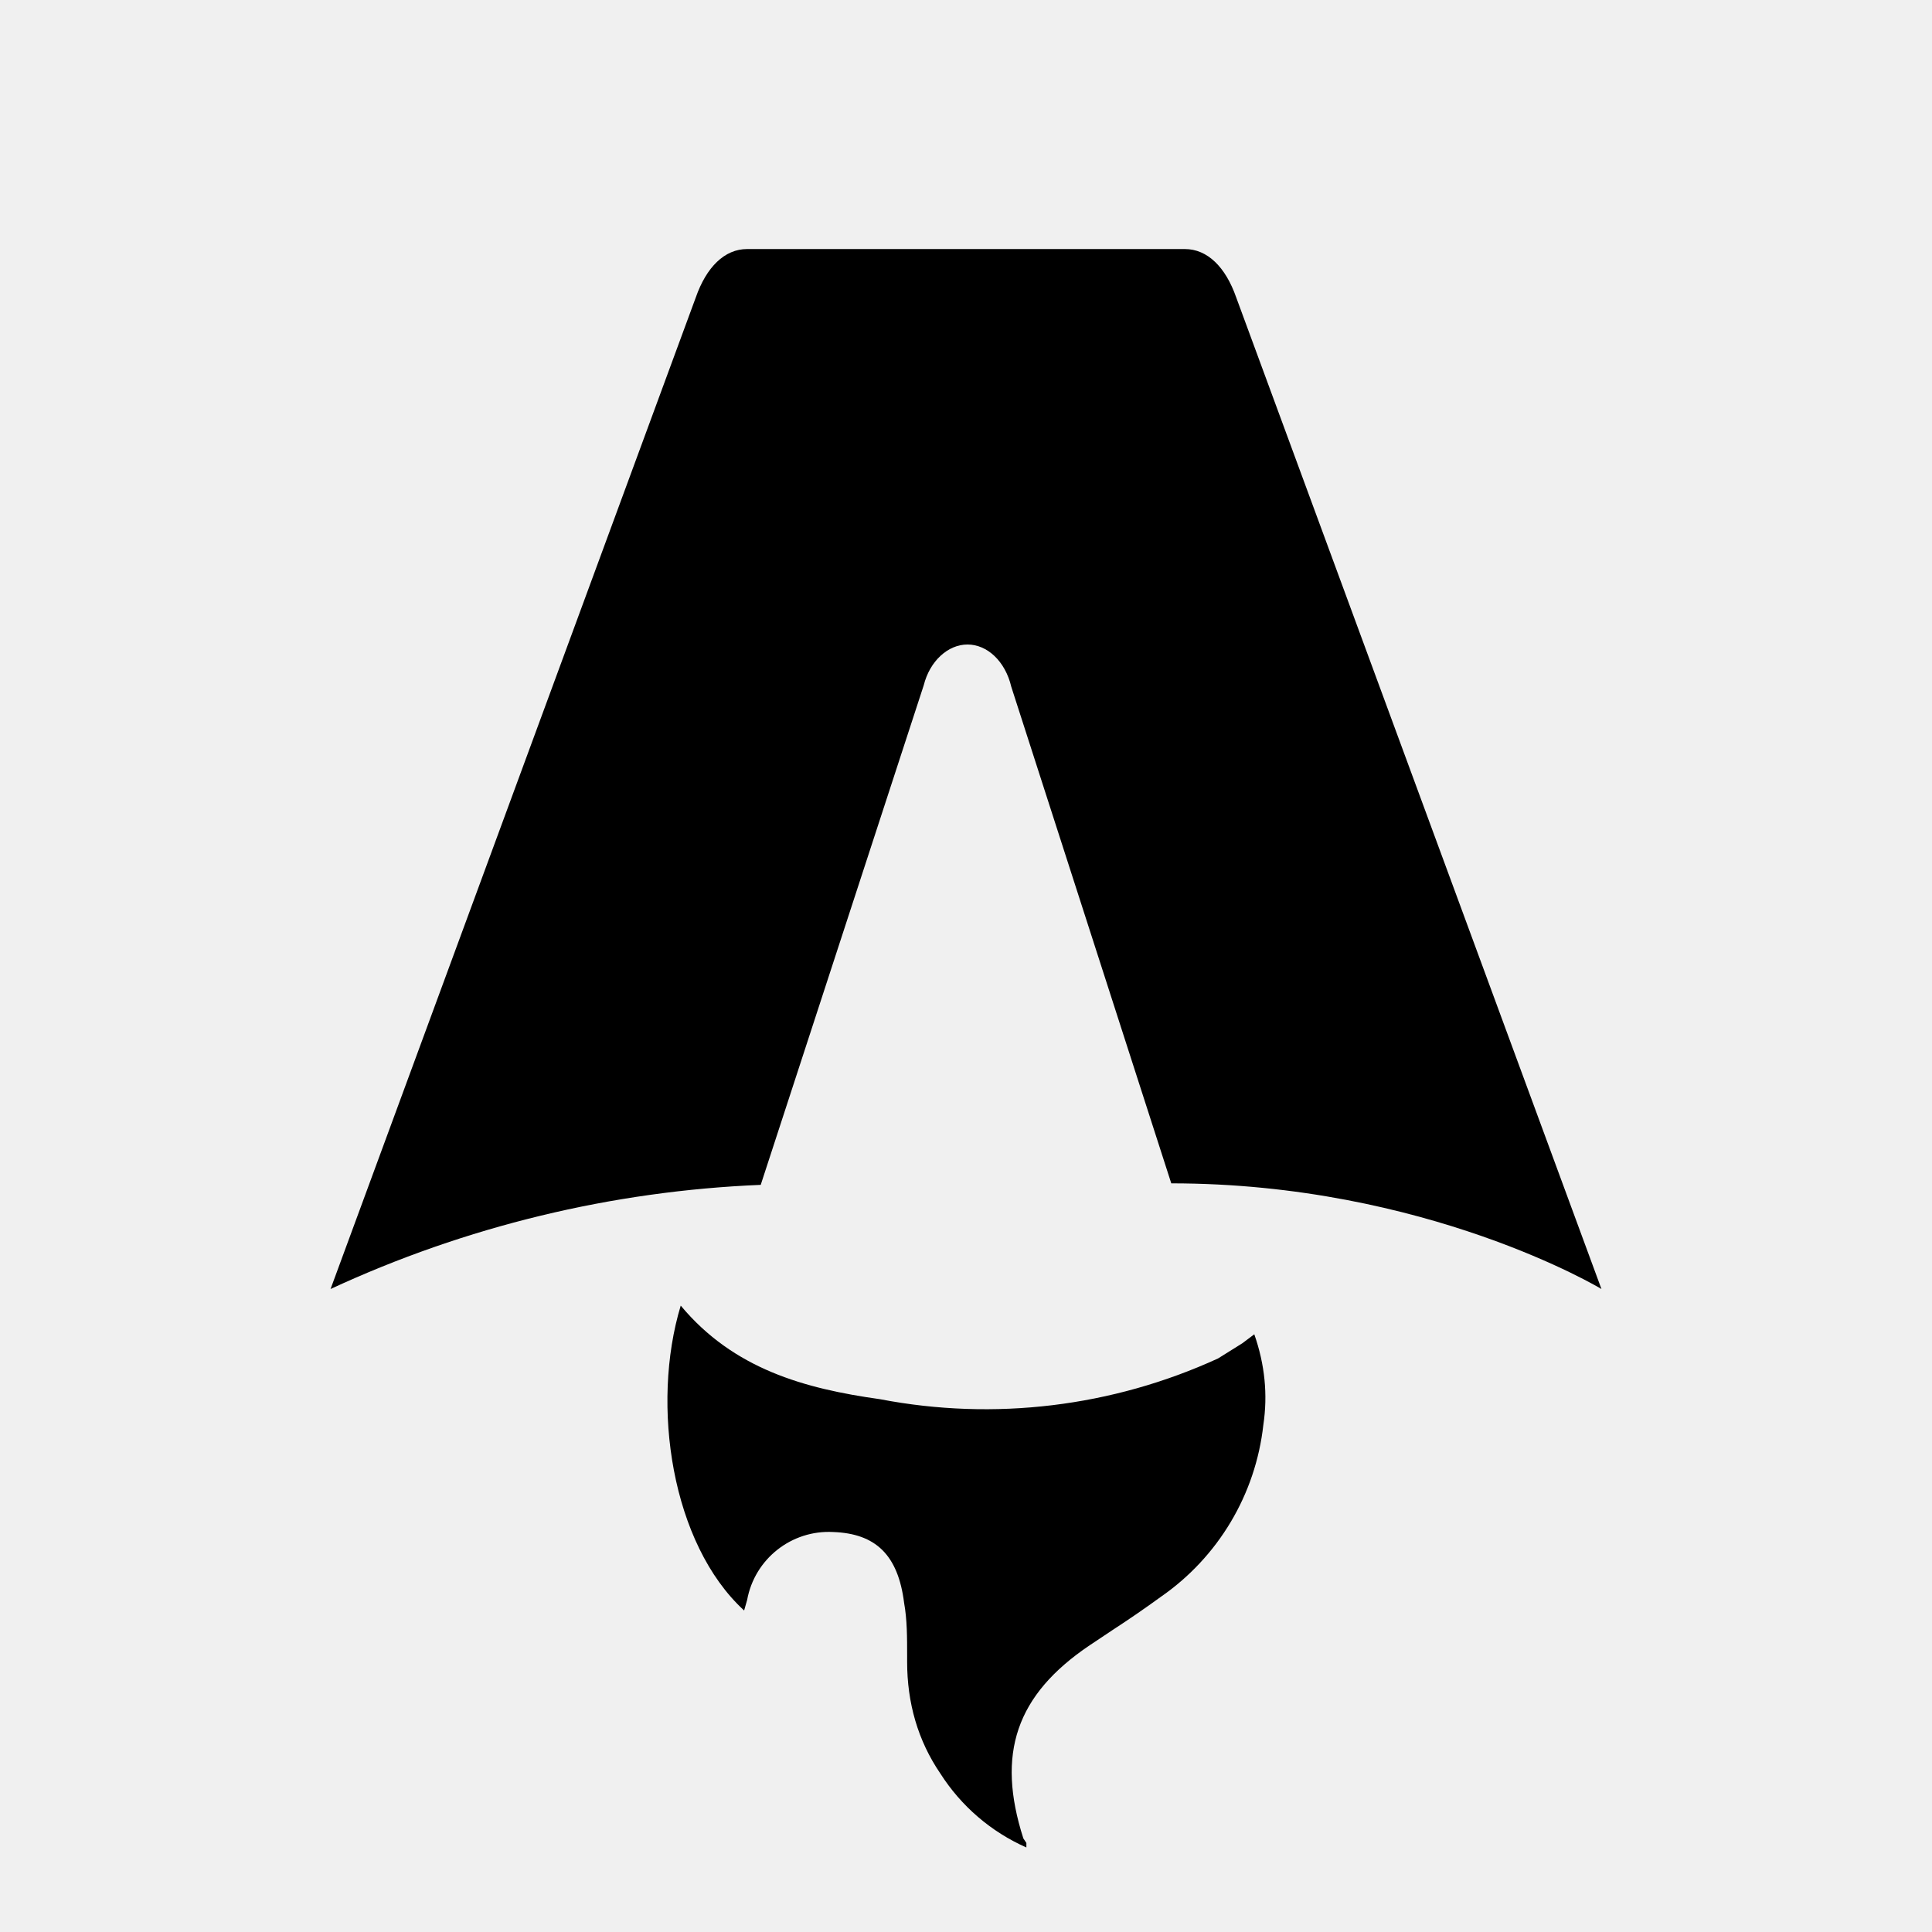
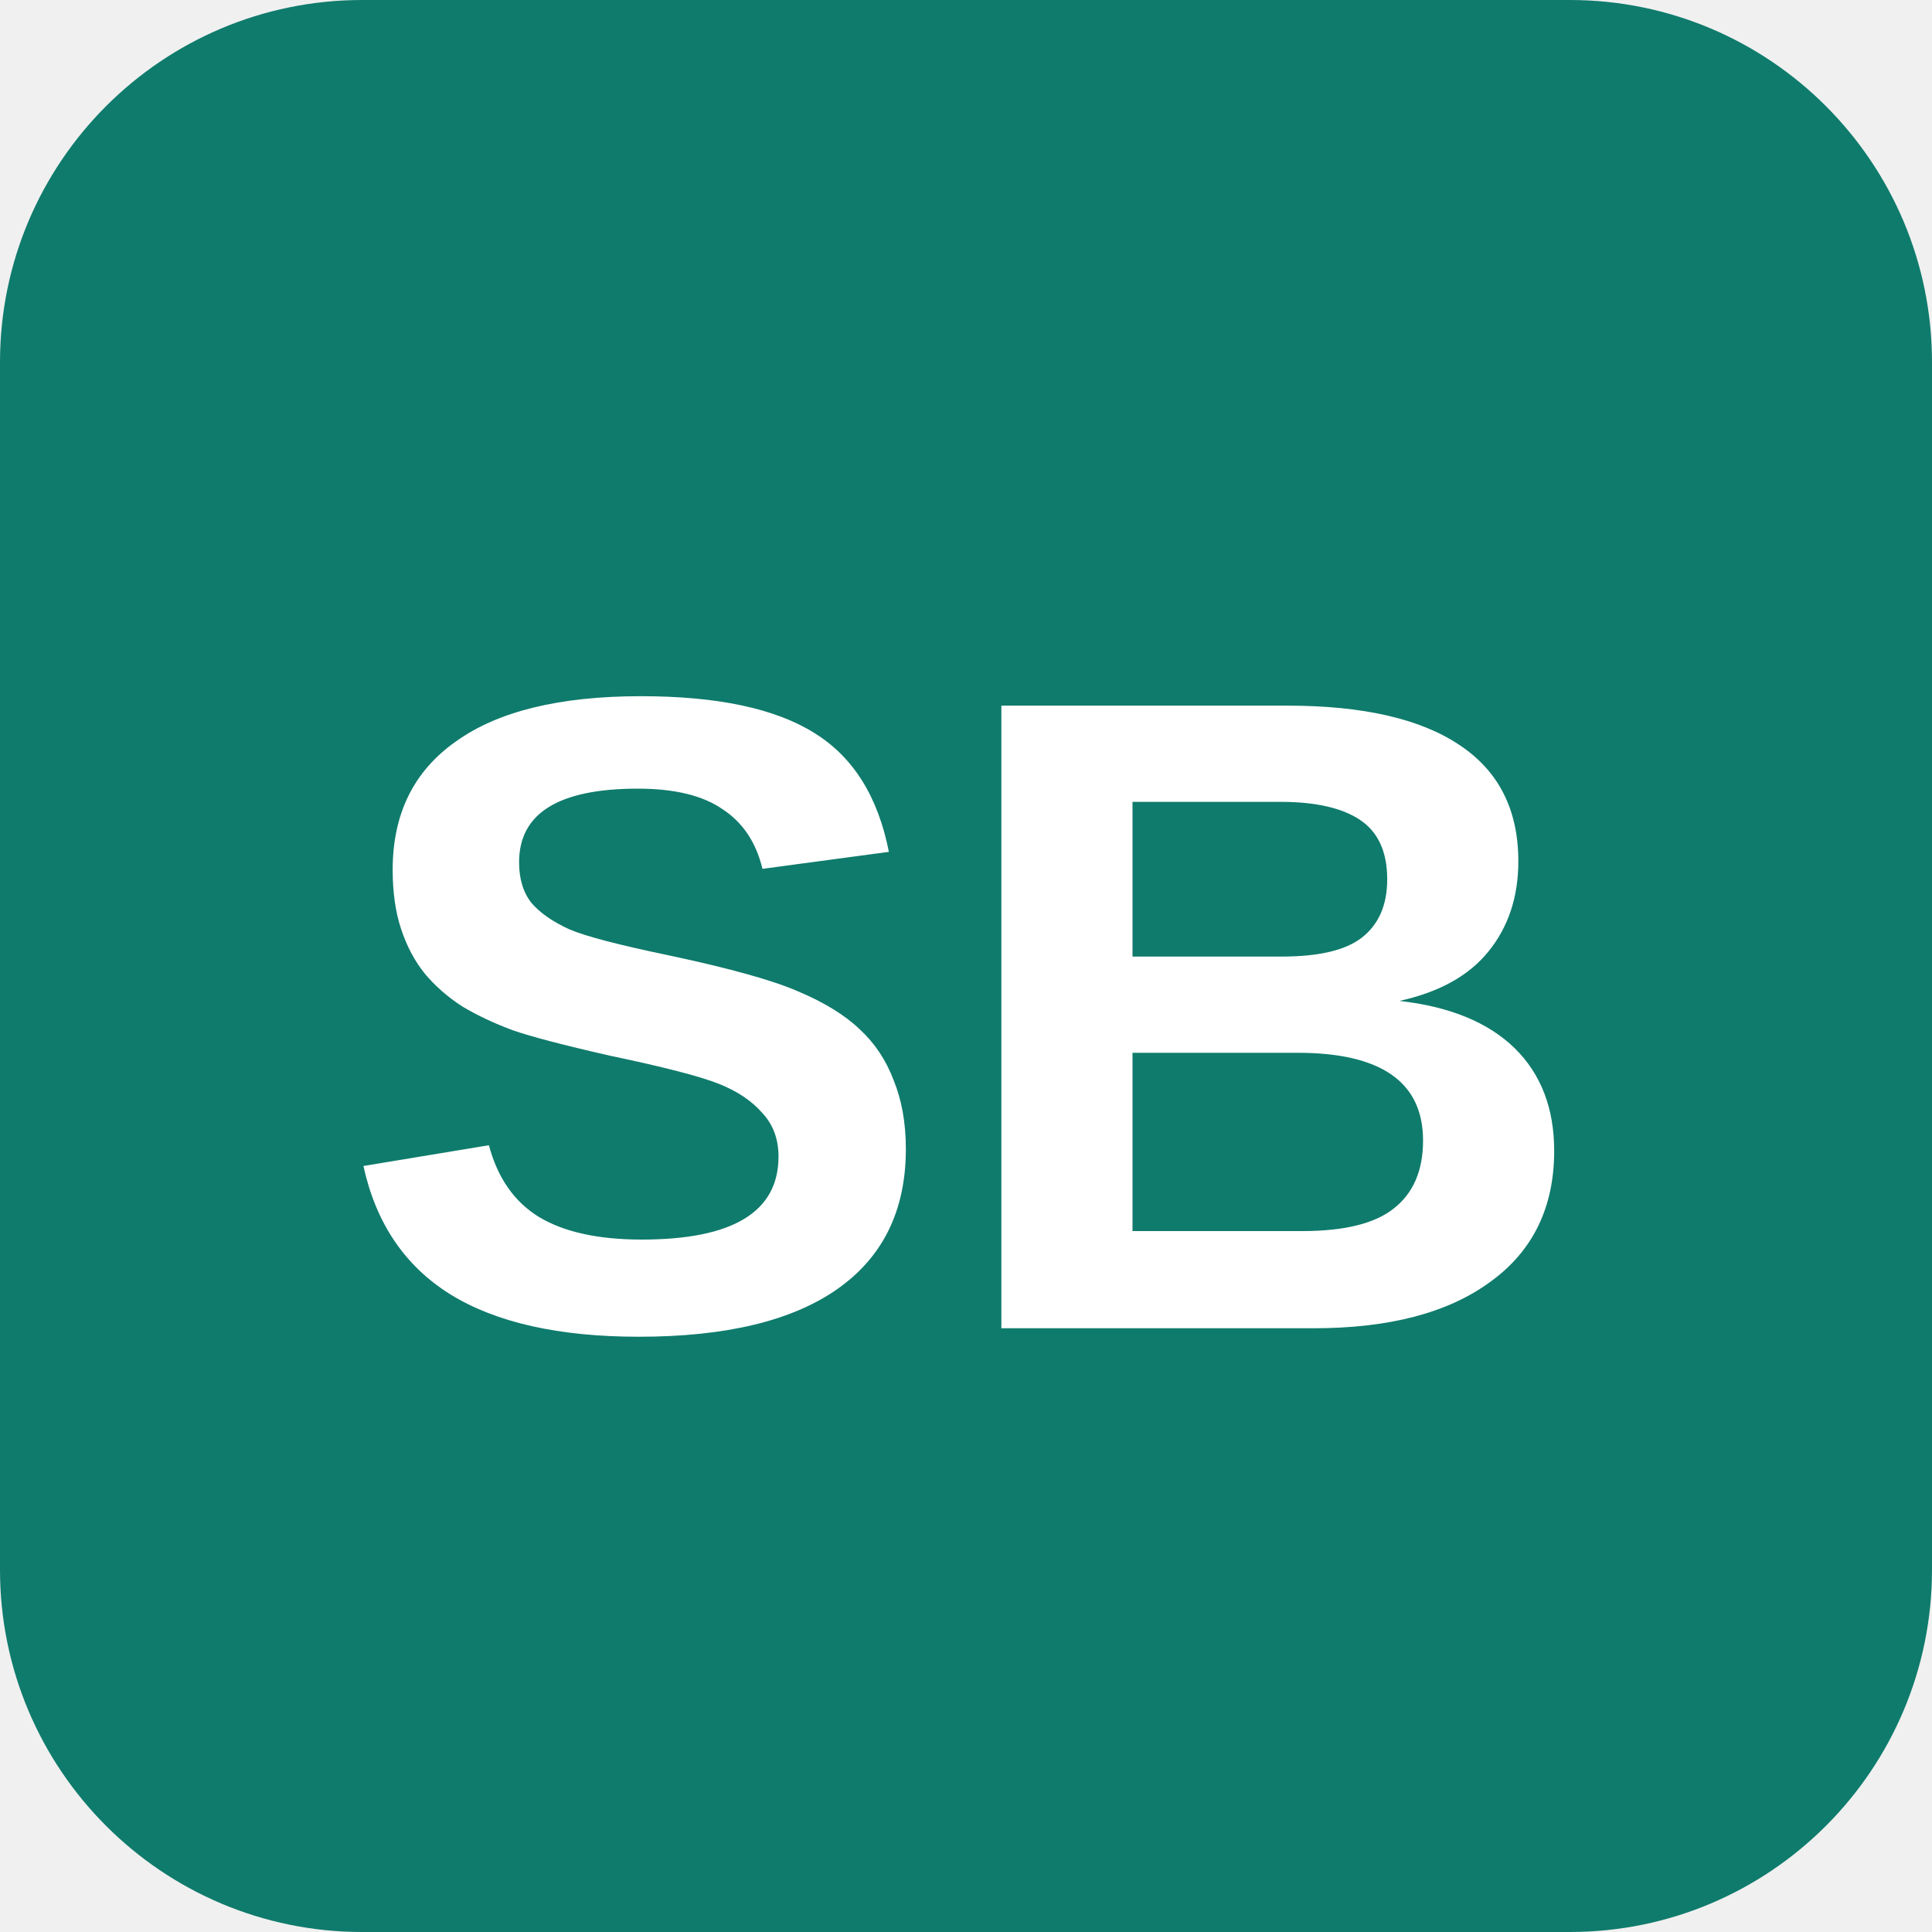
- <svg xmlns="http://www.w3.org/2000/svg" fill="none" viewBox="0 0 128 128">
-   <path d="M50.4 78.5a75.1 75.1 0 0 0-28.5 6.9l24.2-65.7c.7-2 1.9-3.2 3.4-3.2h29c1.5 0 2.7 1.2 3.4 3.2l24.2 65.7s-11.6-7-28.5-7L67 45.5c-.4-1.7-1.6-2.8-2.9-2.8-1.3 0-2.5 1.1-2.9 2.7L50.4 78.5Zm-1.1 28.2Zm-4.2-20.2c-2 6.6-.6 15.8 4.2 20.2a17.5 17.5 0 0 1 .2-.7 5.5 5.5 0 0 1 5.7-4.5c2.8.1 4.3 1.5 4.7 4.7.2 1.1.2 2.3.2 3.5v.4c0 2.7.7 5.2 2.2 7.4a13 13 0 0 0 5.7 4.9v-.3l-.2-.3c-1.8-5.6-.5-9.5 4.4-12.8l1.5-1a73 73 0 0 0 3.2-2.2 16 16 0 0 0 6.8-11.4c.3-2 .1-4-.6-6l-.8.6-1.6 1a37 37 0 0 1-22.4 2.7c-5-.7-9.7-2-13.2-6.2Z" />
-   <style>
-         path { fill: #000; }
-         @media (prefers-color-scheme: dark) {
-             path { fill: #FFF; }
-         }
-     </style>
+ <svg xmlns="http://www.w3.org/2000/svg" viewBox="0 0 32 32">
+   <rect width="32" height="32" rx="6" fill="#0f7b6c" />
+   <text x="16" y="22" font-family="Segoe UI, Arial, sans-serif" font-size="15" font-weight="700" fill="#fff" text-anchor="middle">SB</text>
</svg>
